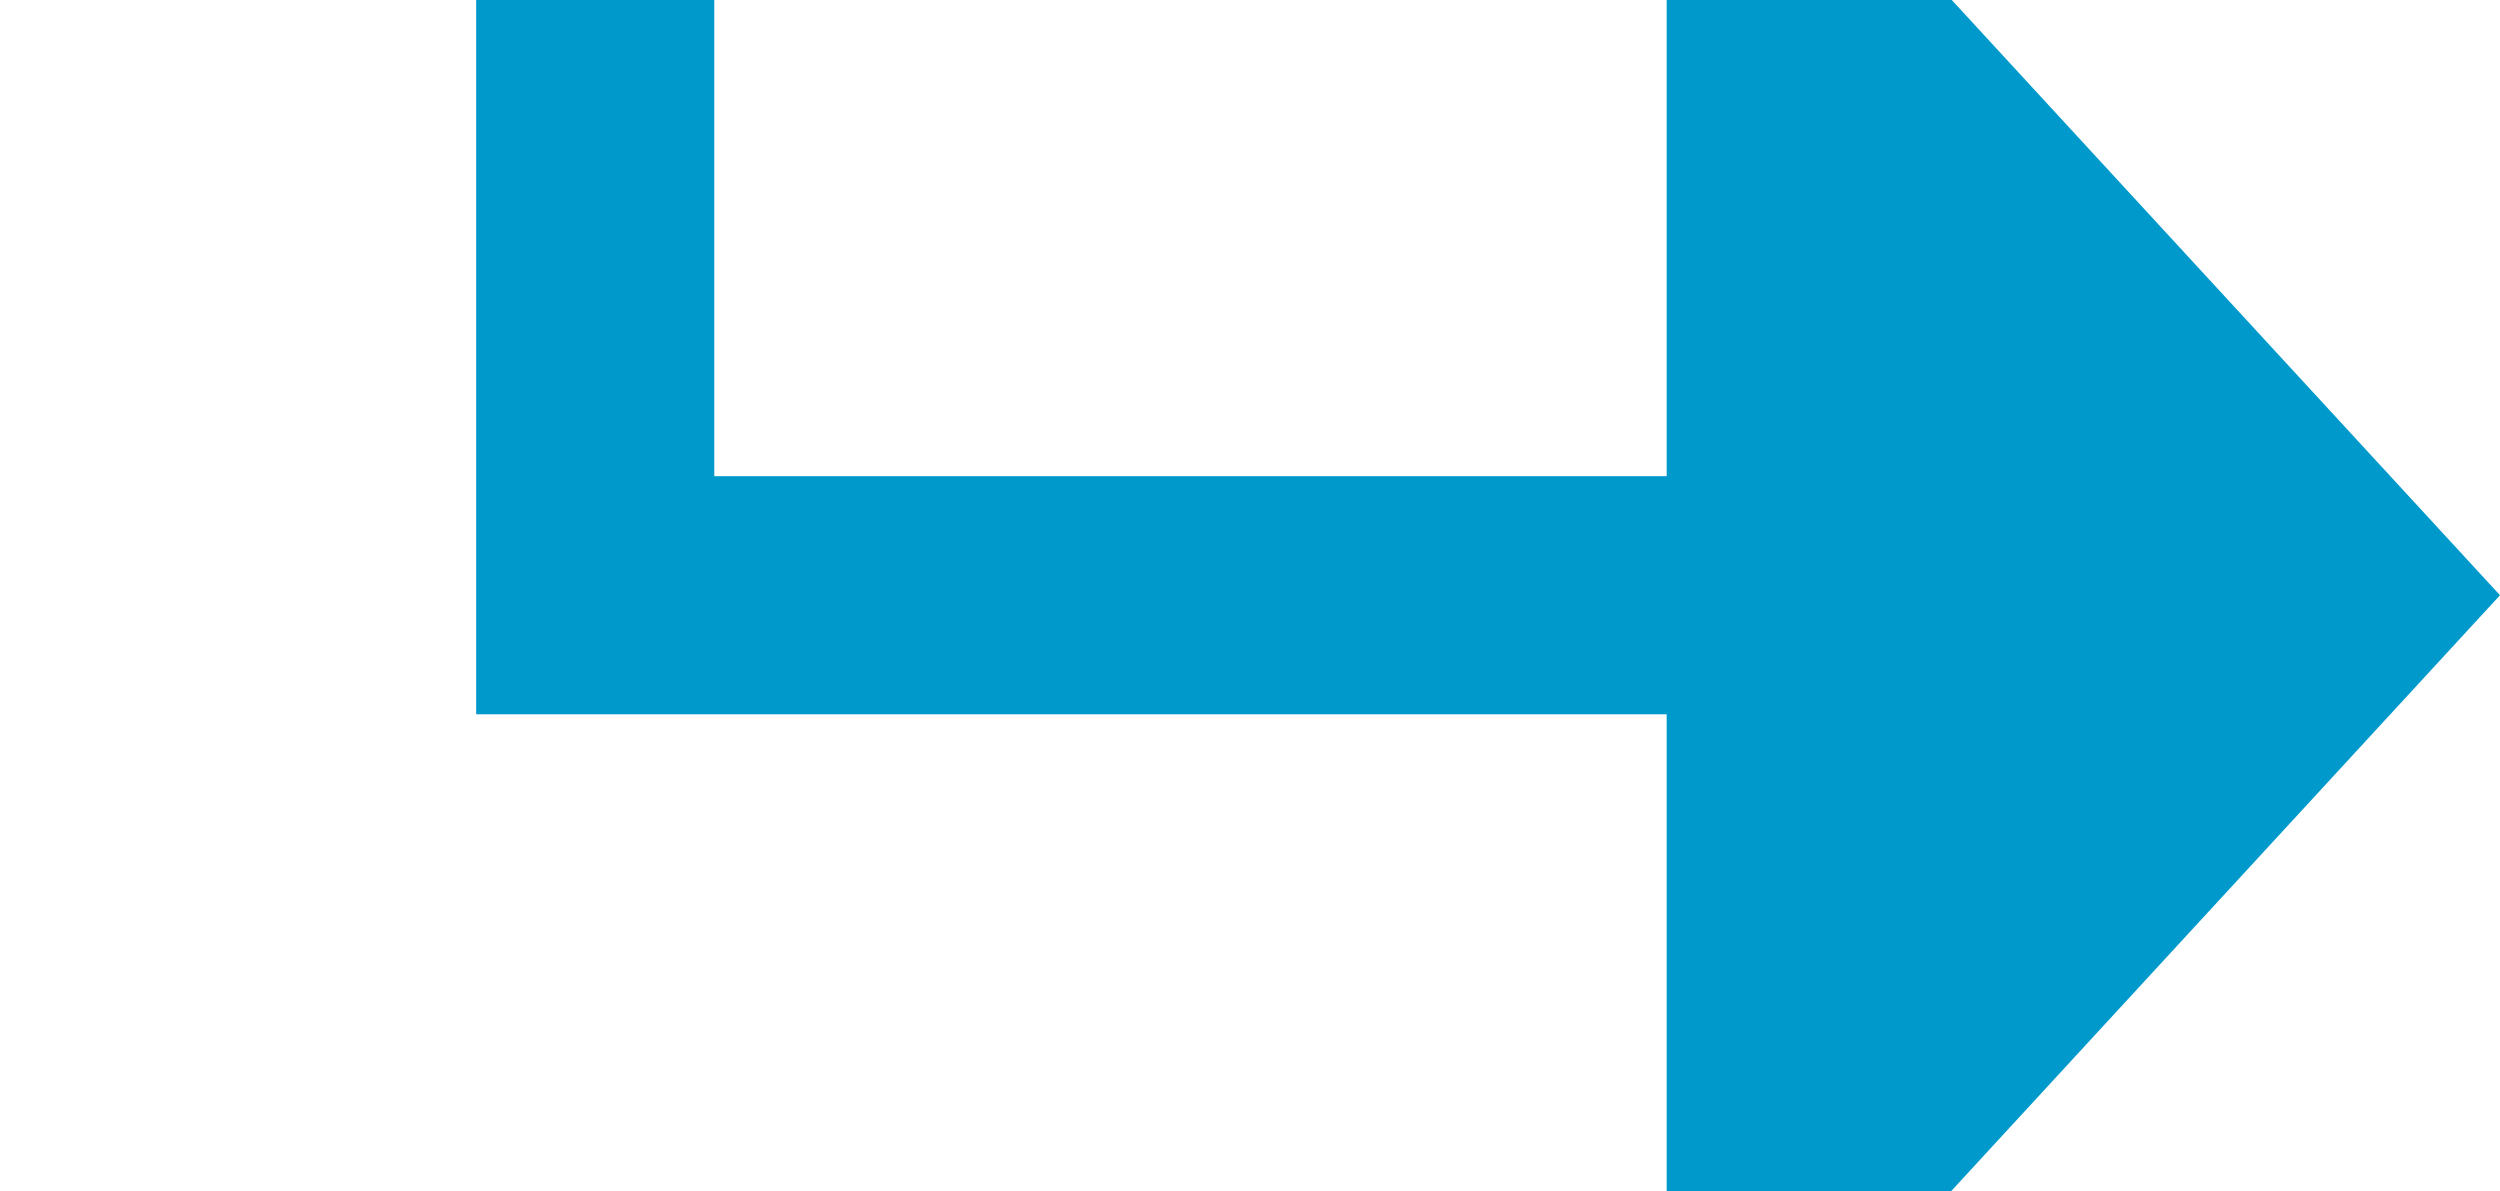
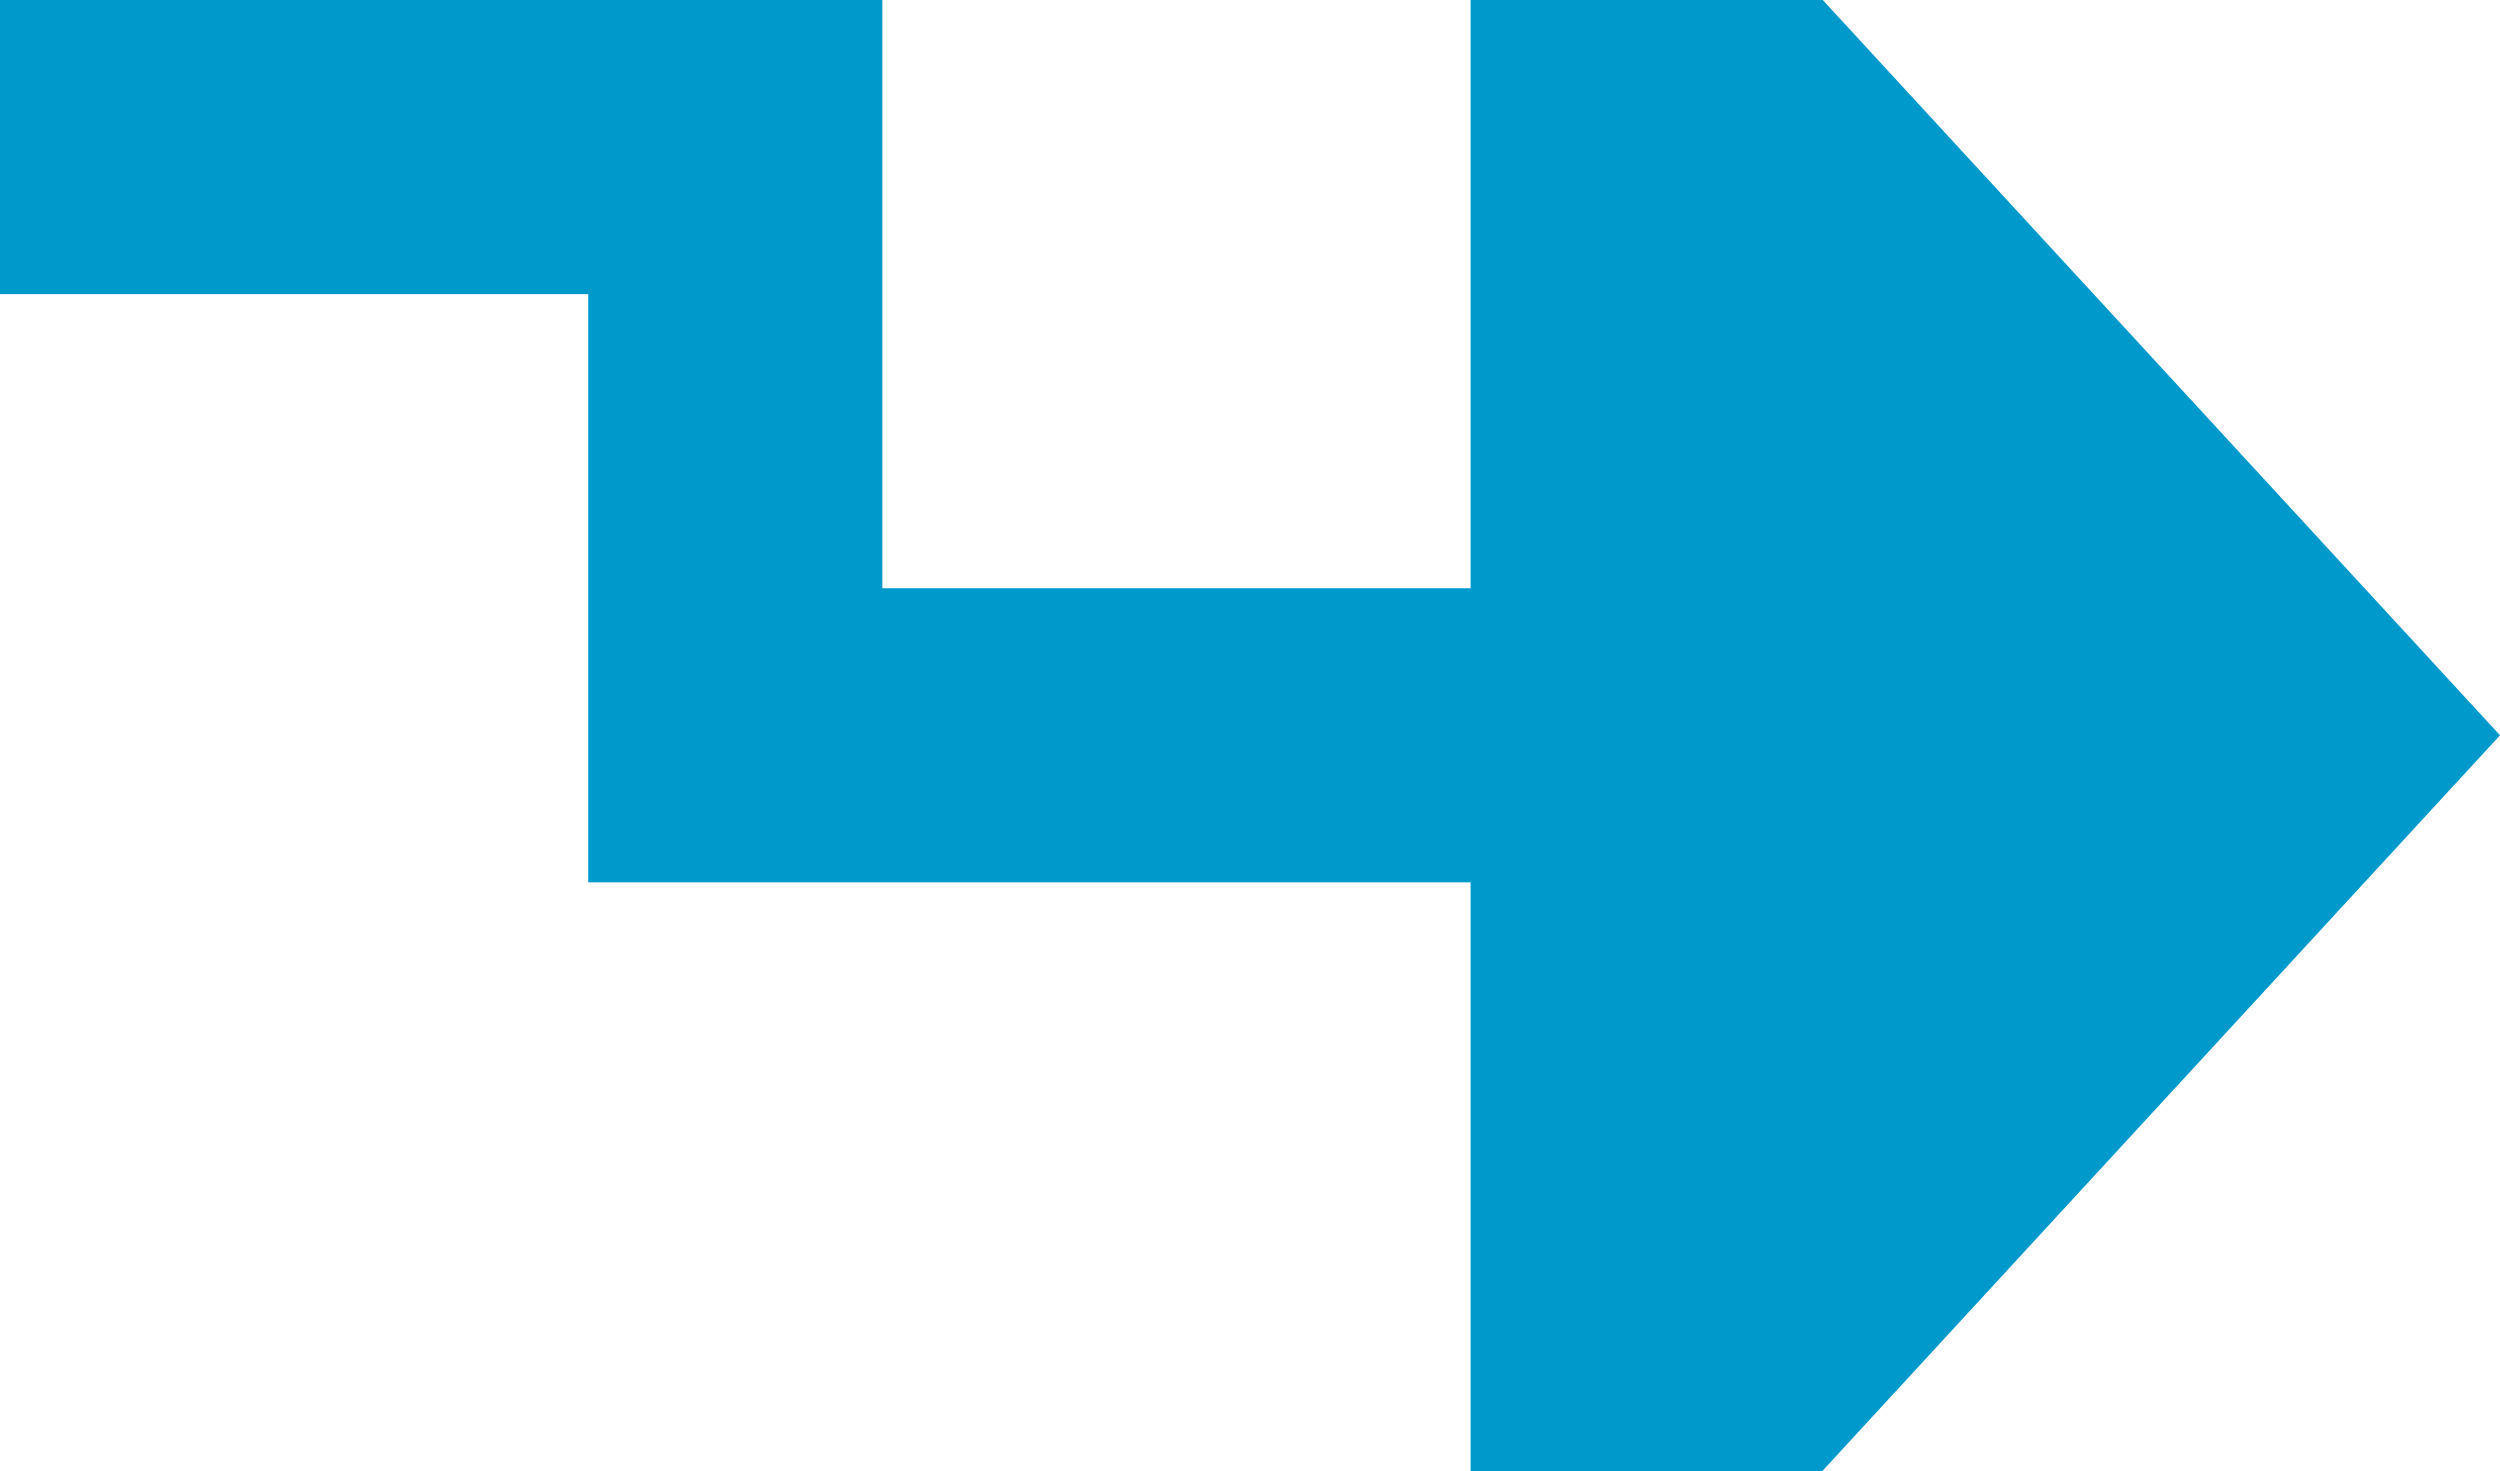
- <svg xmlns="http://www.w3.org/2000/svg" version="1.1" width="21px" height="10px" preserveAspectRatio="xMinYMid meet" viewBox="1585 563  21 8">
-   <path d="M 651 559  L 1590 559  L 1590 567  L 1600 567  " stroke-width="2" stroke="#0099cc" fill="none" />
-   <path d="M 1599 574.6  L 1606 567  L 1599 559.4  L 1599 574.6  Z " fill-rule="nonzero" fill="#0099cc" stroke="none" />
+ <svg xmlns="http://www.w3.org/2000/svg" version="1.1" width="17px" height="10px" preserveAspectRatio="xMinYMid meet" viewBox="4305 956  17 8">
+   <path d="M 4018 956  L 4310 956  L 4310 960  L 4316 960  " stroke-width="2" stroke="#0099cc" fill="none" />
+   <path d="M 4315 967.6  L 4322 960  L 4315 952.4  L 4315 967.6  Z " fill-rule="nonzero" fill="#0099cc" stroke="none" />
</svg>
